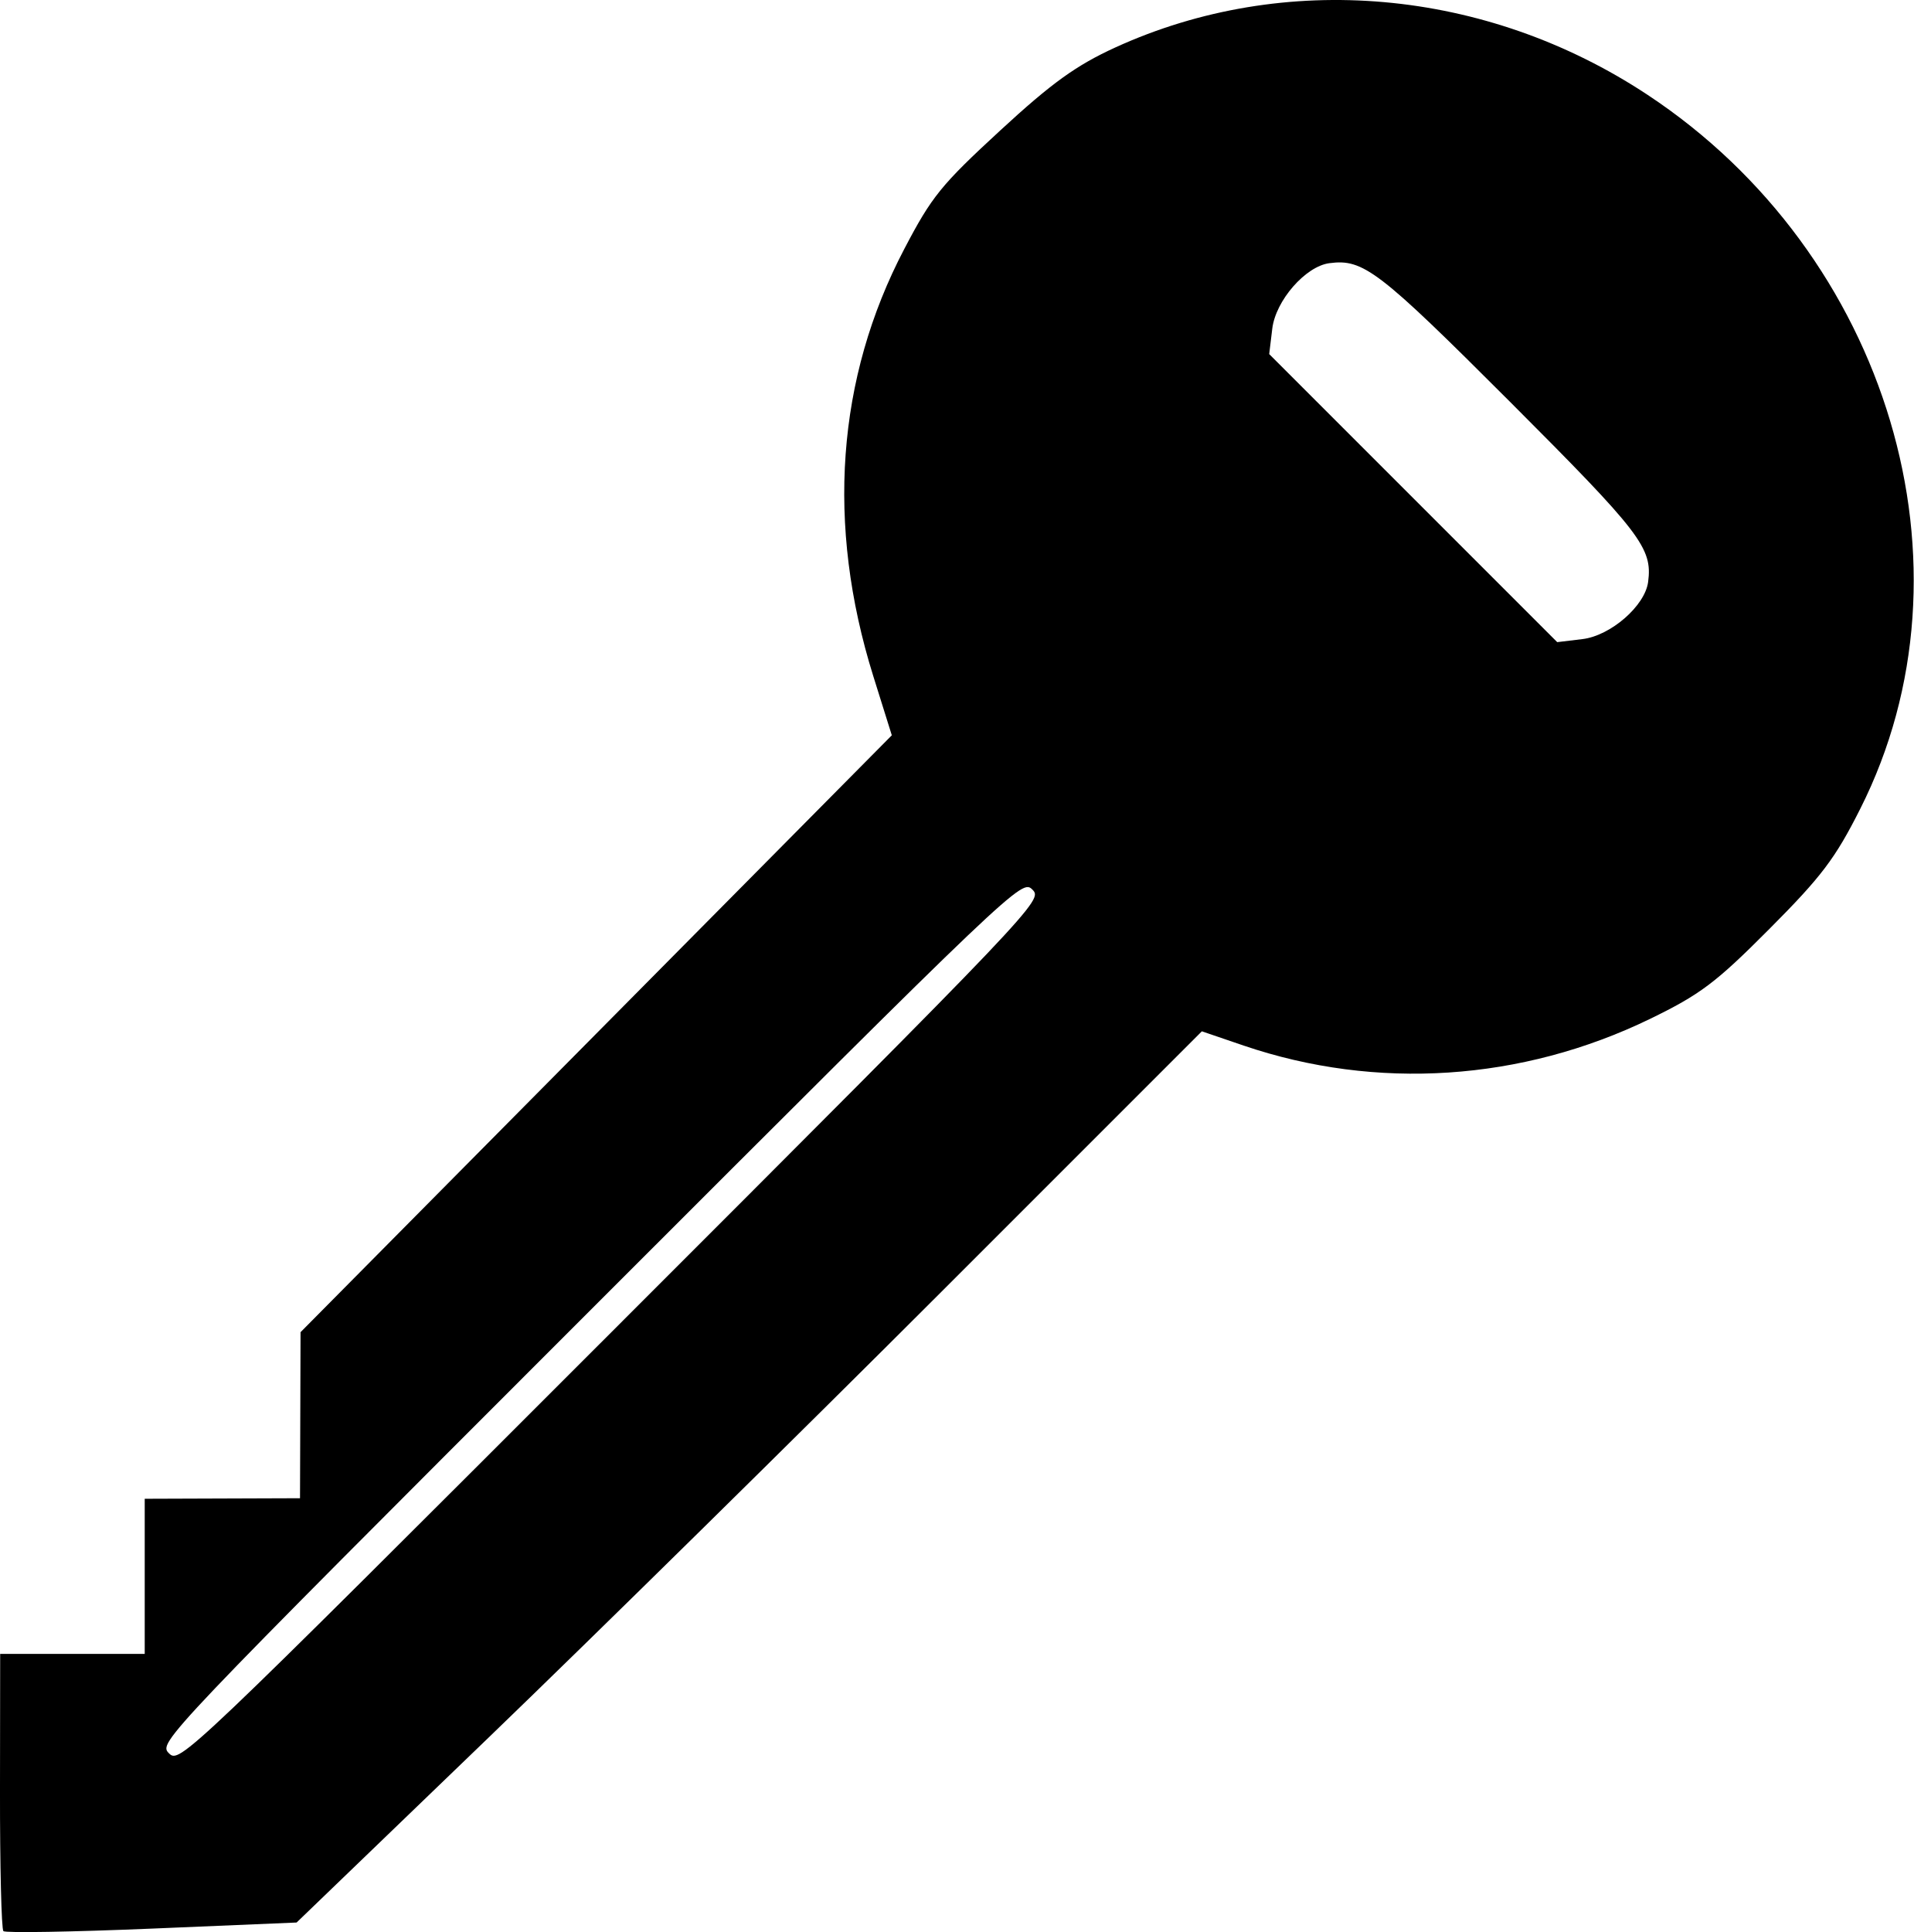
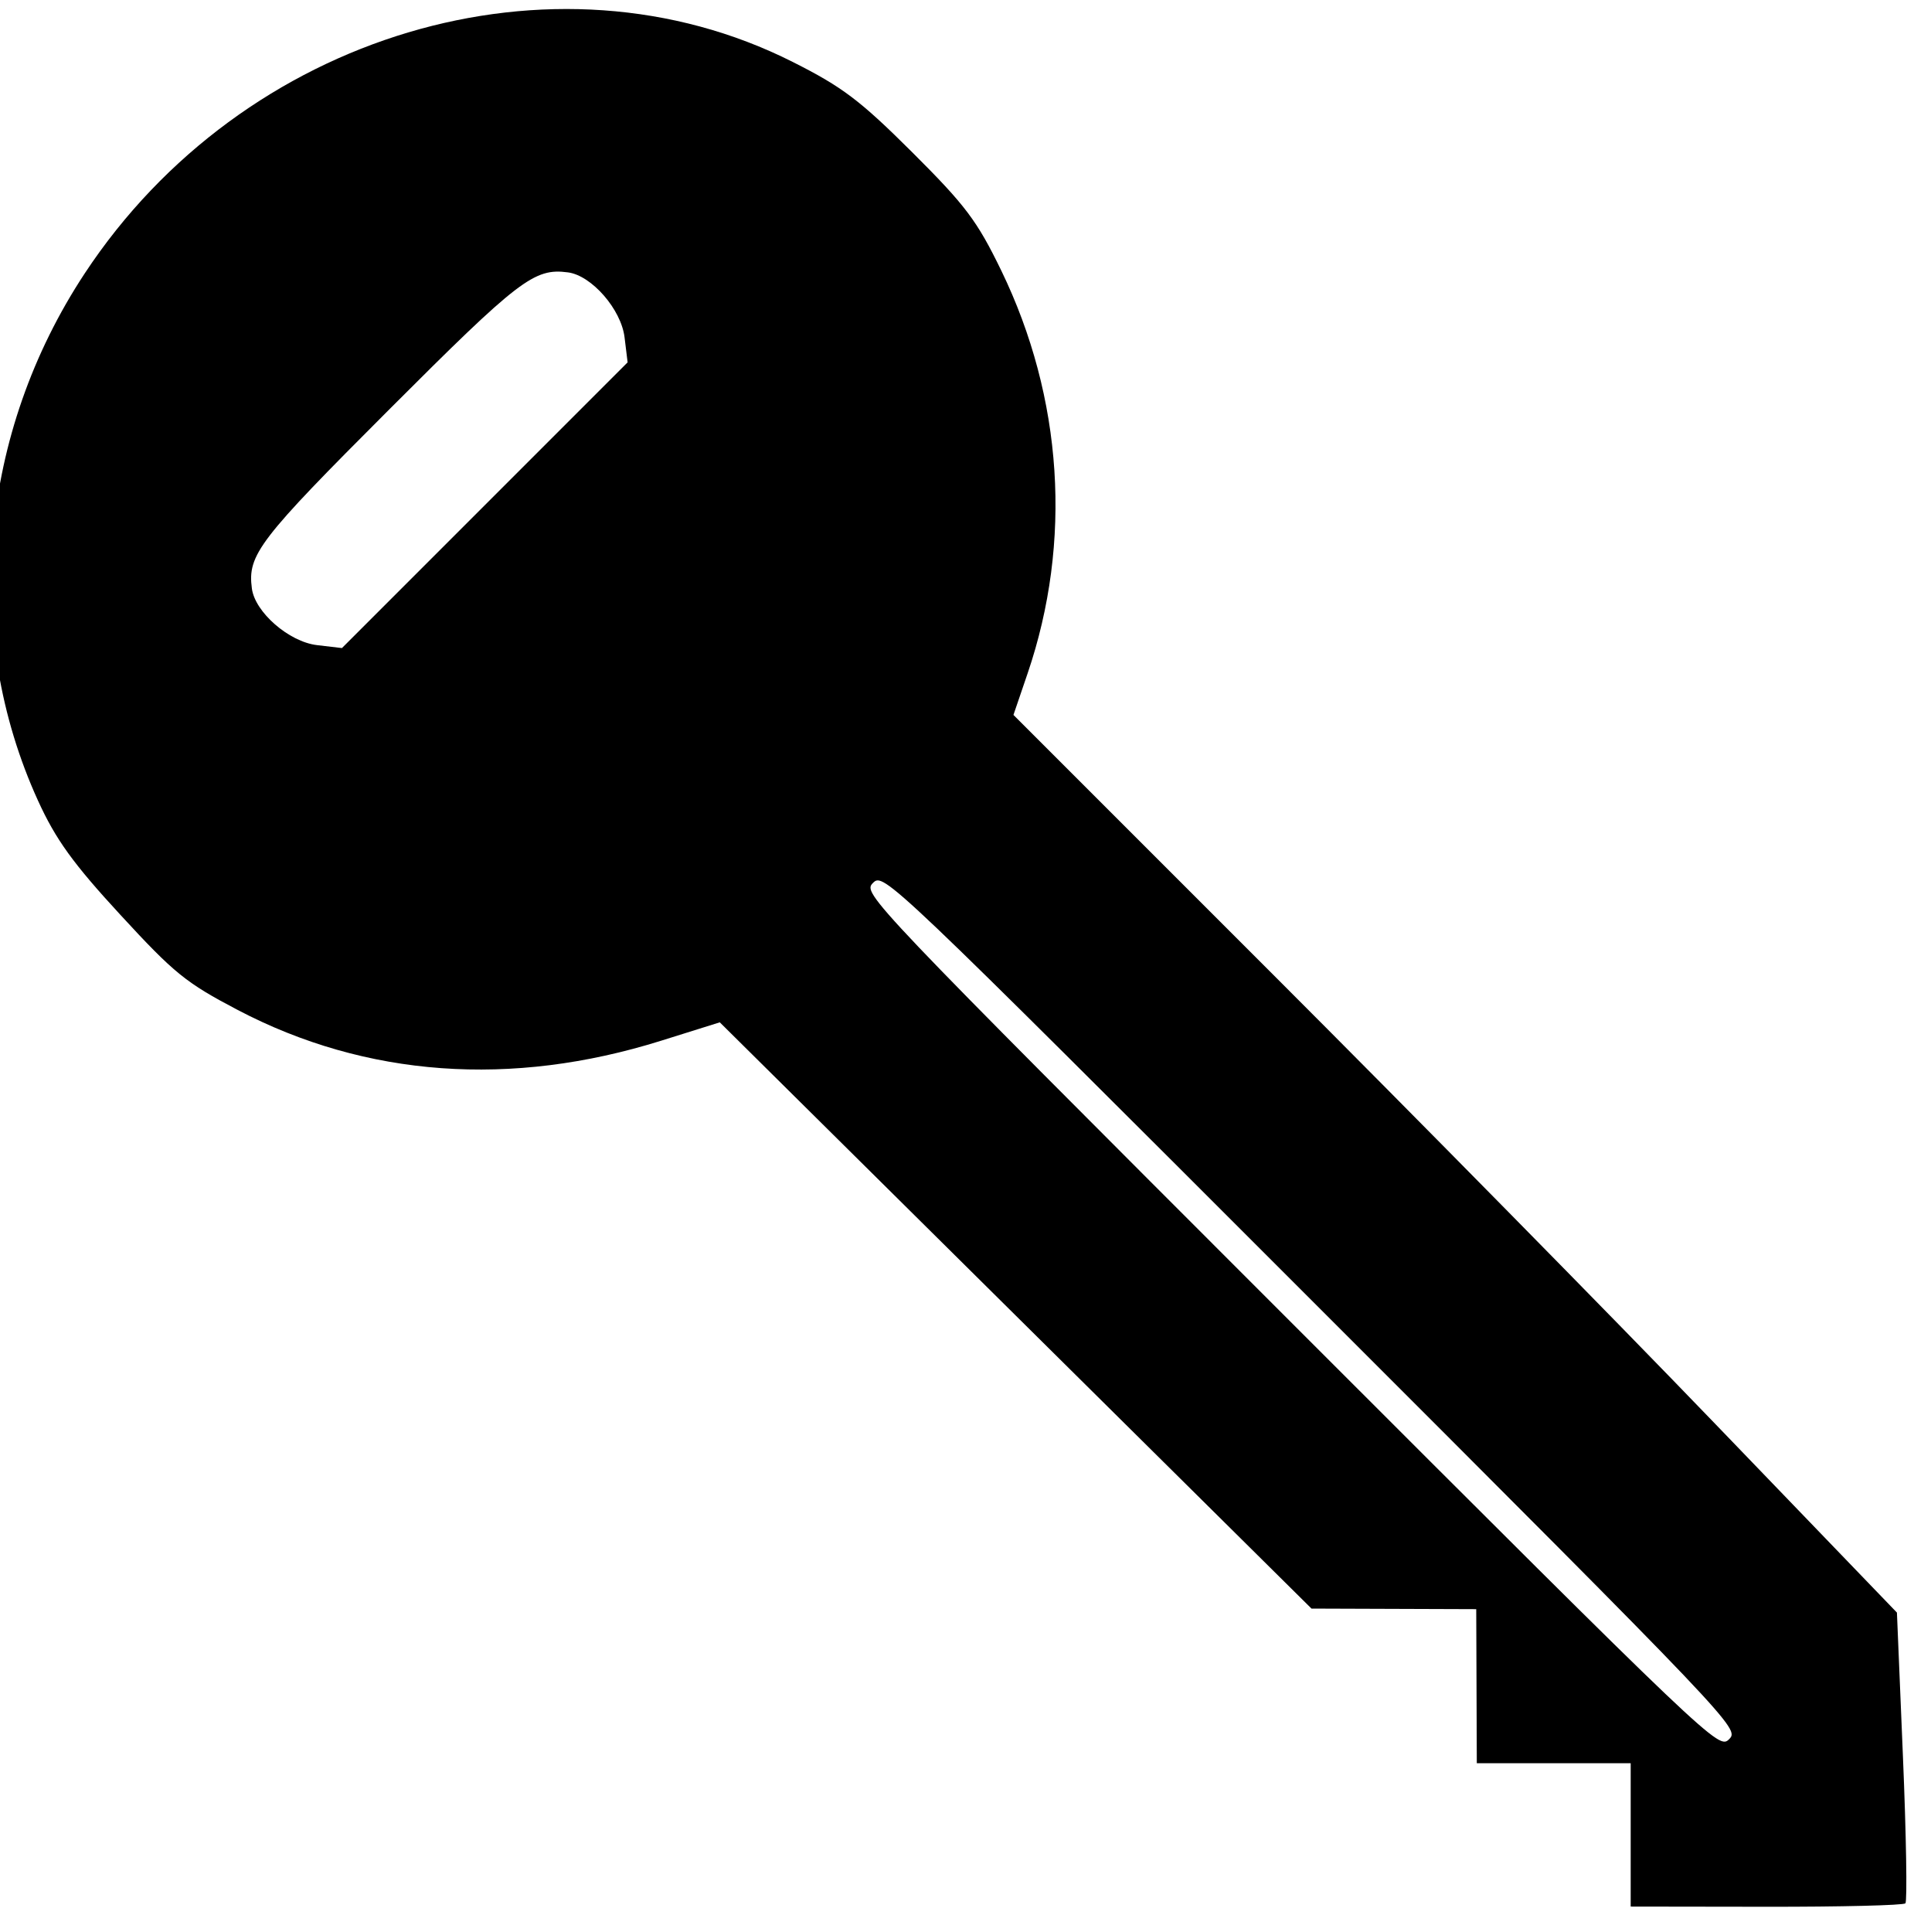
<svg xmlns="http://www.w3.org/2000/svg" xmlns:ns1="http://www.openswatchbook.org/uri/2009/osb" id="svg8" version="1.1" viewBox="0 0 20.098 20.287" height="76.674" width="75.96">
  <defs id="defs2">
    <linearGradient ns1:paint="solid" id="linearGradient873">
      <stop id="stop871" offset="0" style="stop-color:#ff0000;stop-opacity:1;" />
    </linearGradient>
  </defs>
-   <g transform="translate(-2.885766,-3.275562)" id="layer1">
-     <g transform="matrix(0.940513,0,0,0.940513,12.68862,13.32145)" id="g951">
-       <path style="fill:#000000;fill-opacity:1;stroke:none;stroke-width:0.107;stroke-miterlimit:4;stroke-dasharray:none;stroke-opacity:1" d="m -10.423,9.311 0.002,-1.527 h 0.807 0.807 v -0.866 -0.866 l 0.867,-0.003 0.867,-0.003 0.003,-0.927 0.003,-0.927 3.301,-3.332 3.301,-3.332 -0.207,-0.661 c -0.528,-1.689 -0.41,-3.326 0.346,-4.768 0.307,-0.587 0.411,-0.715 1.072,-1.324 C 1.323,-9.757 1.595,-9.952 2.032,-10.152 c 1.887,-0.861 4.137,-0.662 5.938,0.527 2.698,1.78 3.741,5.274 2.379,7.973 -0.28,0.556 -0.433,0.758 -1.017,1.344 -0.598,0.601 -0.771,0.73 -1.332,1.003 -1.433,0.695 -3.054,0.801 -4.534,0.298 L 2.997,0.833 0.09,3.74 C -1.509,5.339 -3.783,7.577 -4.964,8.715 l -2.147,2.068 -1.617,0.068 c -0.889,0.037 -1.635,0.05 -1.657,0.028 -0.022,-0.022 -0.039,-0.727 -0.038,-1.567 z m 6.827,-5.119 c 4.781,-4.781 4.82,-4.822 4.701,-4.941 -0.119,-0.119 -0.16,-0.08 -4.941,4.701 -4.781,4.781 -4.82,4.822 -4.701,4.941 0.119,0.119 0.16,0.08 4.941,-4.701 z m 10.843,-7.738 c 0.315,-0.038 0.698,-0.371 0.733,-0.638 0.05,-0.38 -0.08,-0.548 -1.545,-2.014 -1.466,-1.466 -1.635,-1.595 -2.014,-1.545 -0.267,0.035 -0.601,0.418 -0.638,0.733 l -0.034,0.282 1.608,1.608 1.608,1.608 z" id="path937" />
-     </g>
-   </g>
+   <path style="fill:#000000;fill-opacity:1;stroke:none;stroke-width:0.1;stroke-miterlimit:4;stroke-dasharray:none;stroke-opacity:1" d="m 18.549,20.022 -1.424,-0.002 V 19.268 18.515 h -0.808 -0.808 l -0.003,-0.809 -0.003,-0.809 -0.865,-0.003 -0.865,-0.003 -3.107,-3.078 -3.107,-3.078 -0.616,0.193 C 5.37,11.421 3.843,11.311 2.498,10.606 1.951,10.319 1.831,10.222 1.264,9.606 0.768,9.068 0.585,8.815 0.399,8.407 -0.404,6.647 -0.218,4.55 0.891,2.869 2.55,0.354 5.808,-0.619 8.326,0.651 8.845,0.912 9.033,1.054 9.58,1.599 10.14,2.157 10.261,2.318 10.515,2.841 11.163,4.178 11.262,5.69 10.792,7.07 L 10.643,7.507 13.354,10.218 c 1.491,1.491 3.579,3.612 4.639,4.713 l 1.928,2.002 0.063,1.508 c 0.035,0.829 0.046,1.525 0.026,1.545 -0.021,0.021 -0.678,0.037 -1.461,0.036 z M 13.775,13.655 C 9.317,9.197 9.279,9.16 9.168,9.271 c -0.111,0.111 -0.074,0.149 4.384,4.607 4.458,4.458 4.497,4.495 4.607,4.384 0.111,-0.111 0.074,-0.149 -4.384,-4.607 z M 6.559,3.543 C 6.524,3.249 6.213,2.892 5.964,2.86 5.61,2.813 5.452,2.934 4.086,4.301 2.719,5.668 2.598,5.825 2.645,6.179 2.677,6.428 3.034,6.739 3.328,6.774 l 0.263,0.031 1.5,-1.5 1.5,-1.5 z" id="path937" />
</svg>
